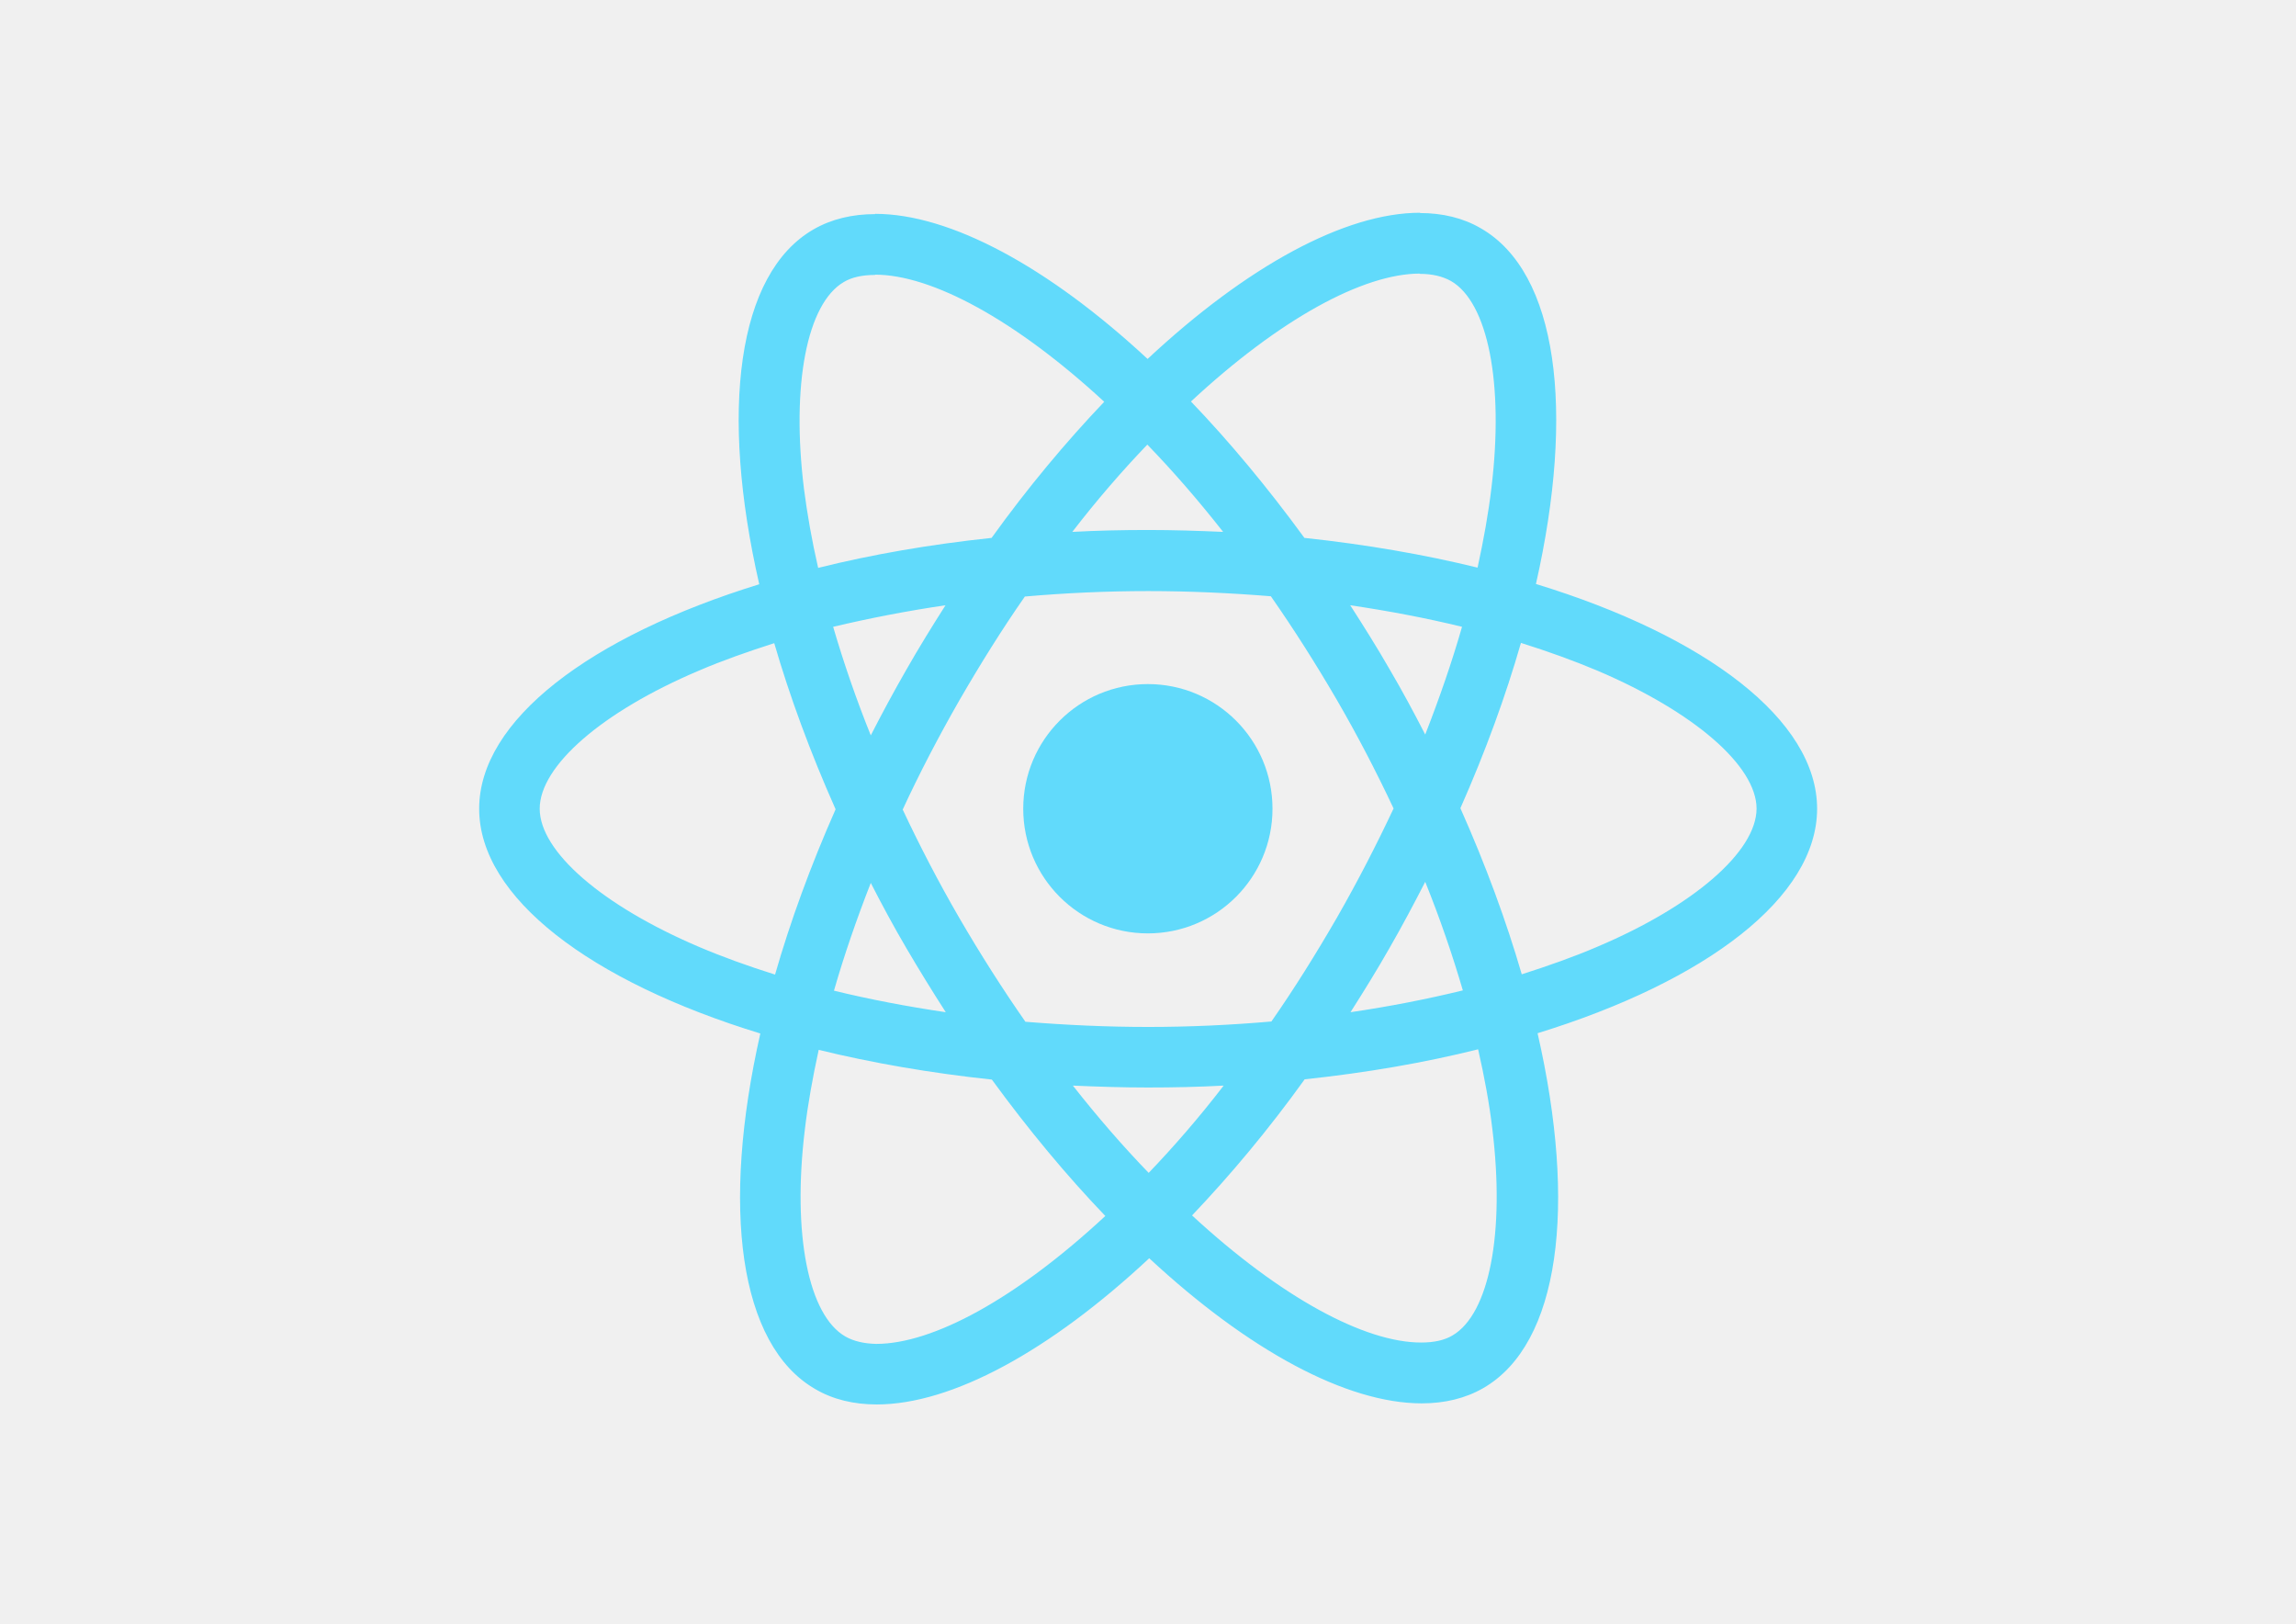
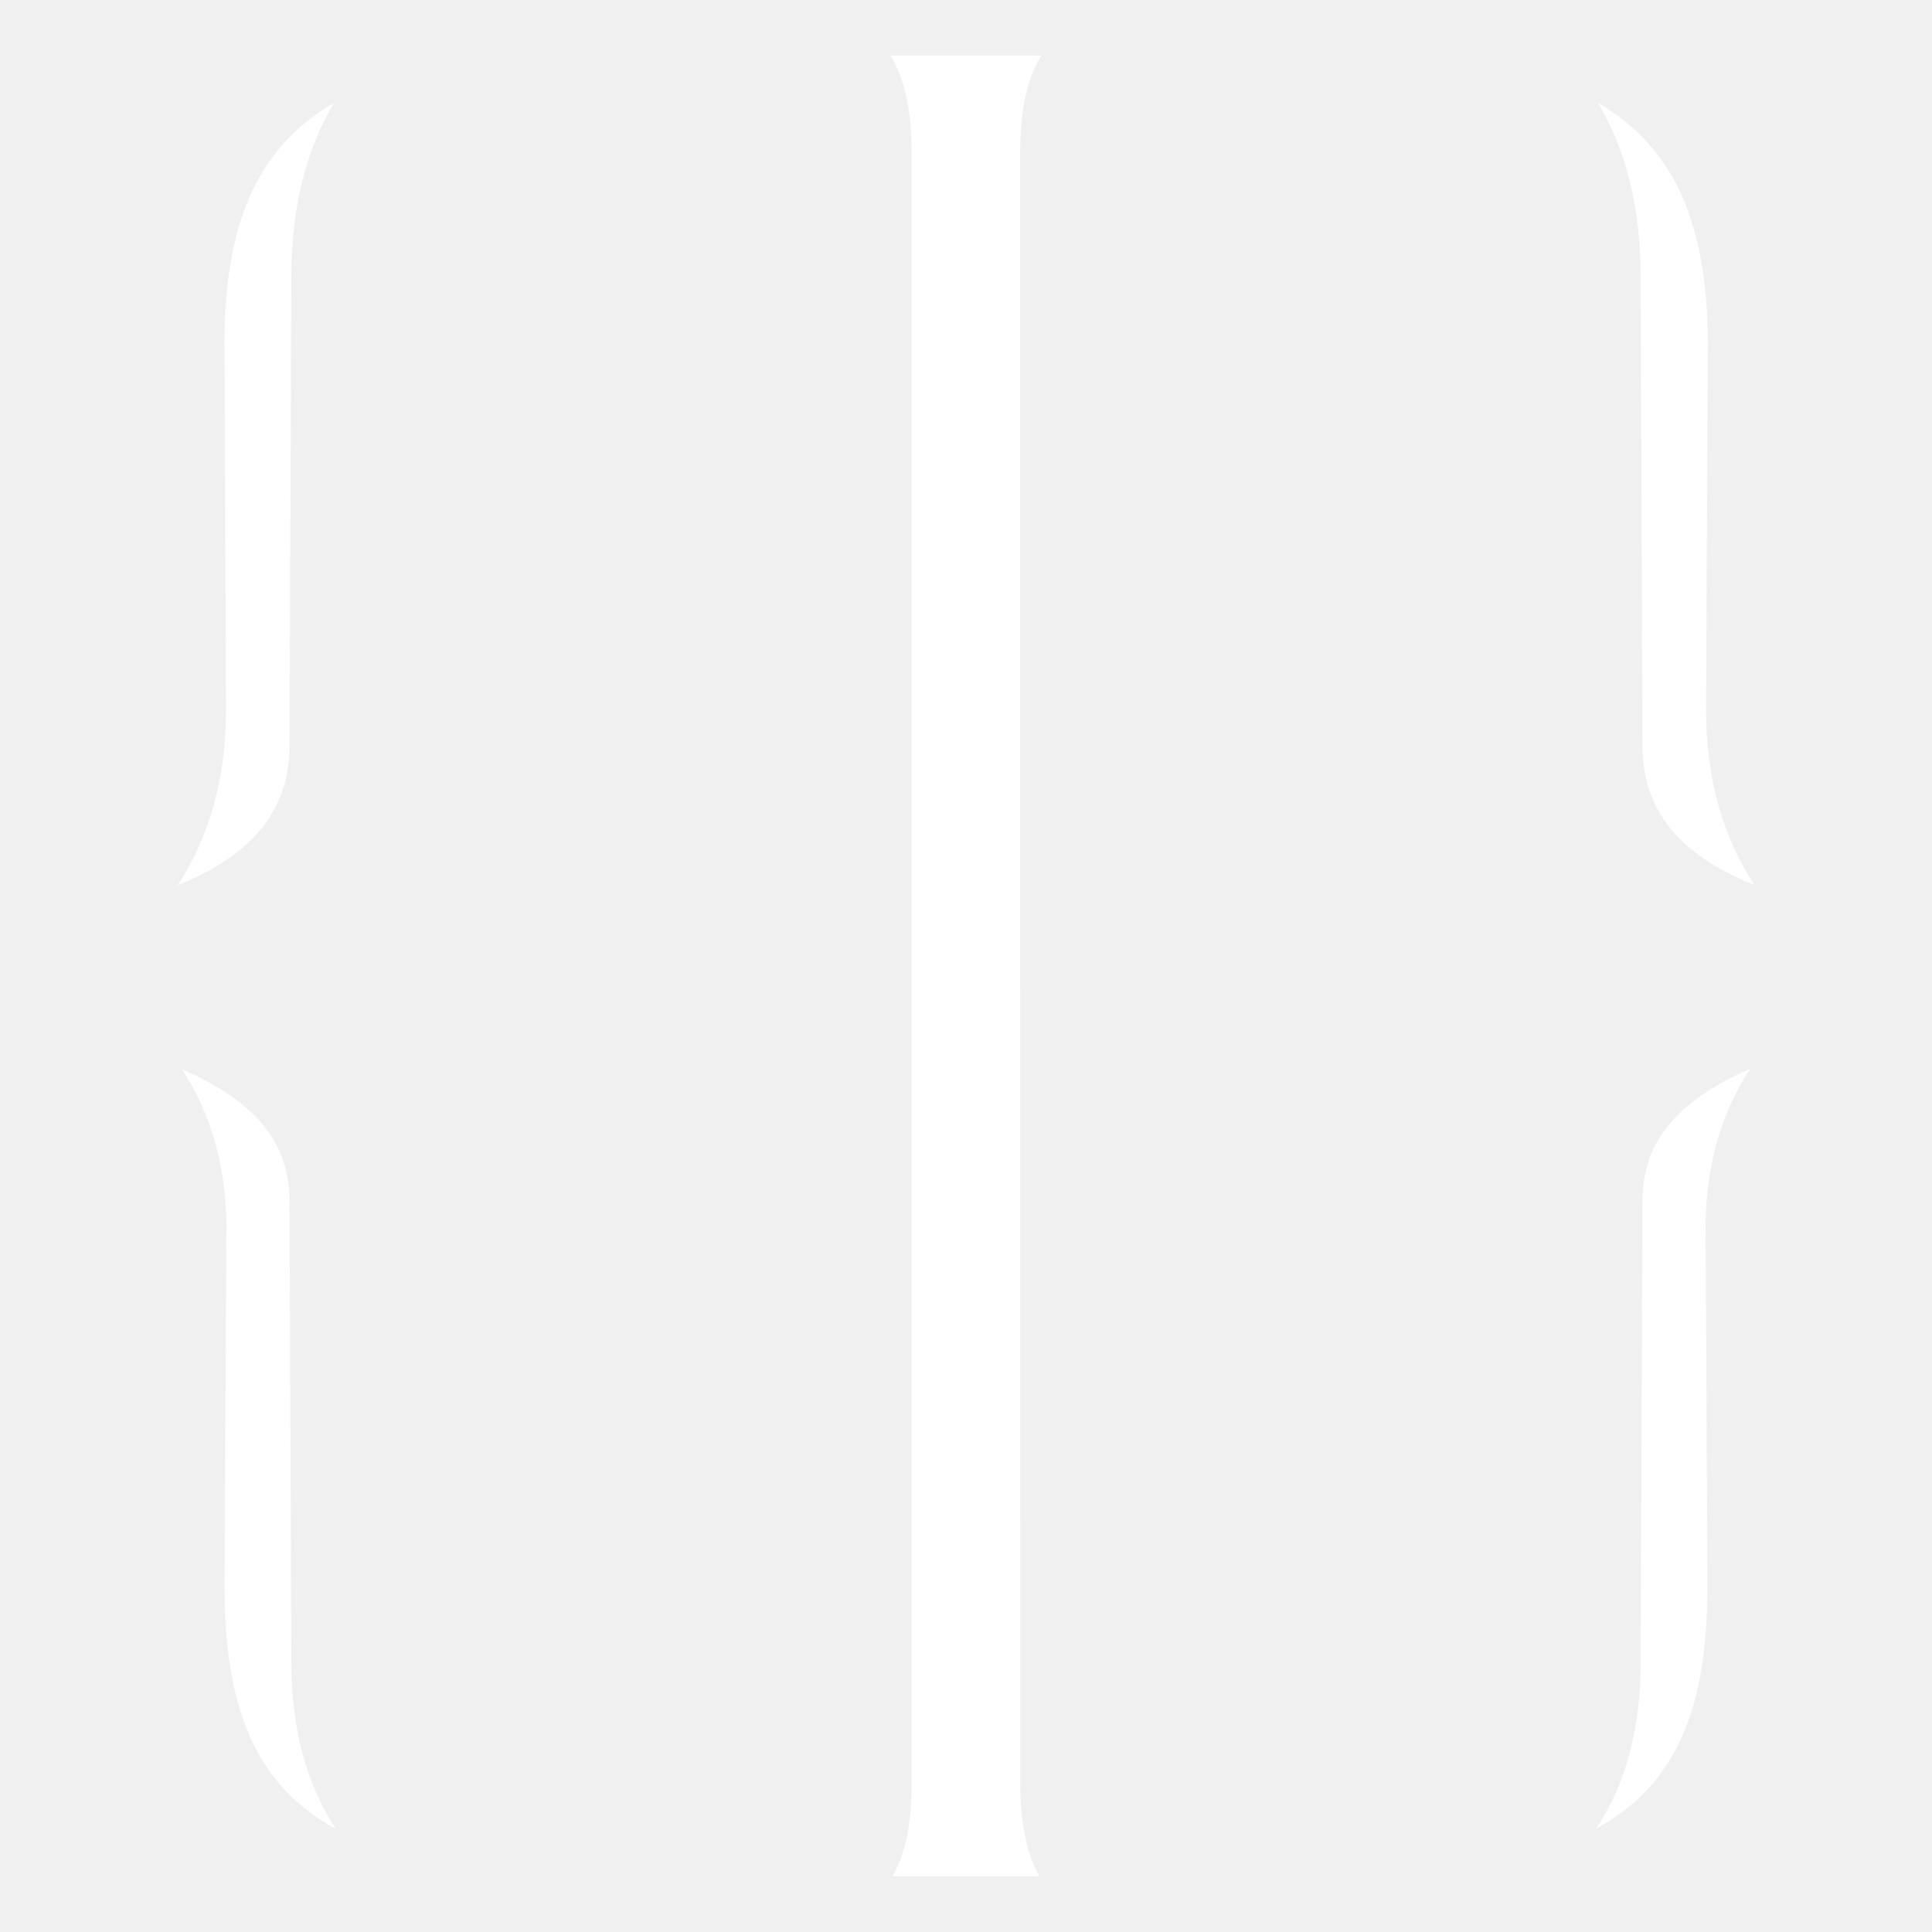
- <svg xmlns="http://www.w3.org/2000/svg" viewBox="0 0 841.9 595.3">
-   <g fill="#61DAFB">
-     <path d="M666.3 296.5c0-32.5-40.7-63.3-103.1-82.4 14.4-63.6 8-114.2-20.2-130.4-6.5-3.8-14.1-5.6-22.4-5.6v22.3c4.6 0 8.3.9 11.4 2.6 13.6 7.8 19.5 37.5 14.9 75.7-1.1 9.4-2.9 19.3-5.1 29.4-19.6-4.8-41-8.5-63.5-10.9-13.5-18.5-27.5-35.3-41.6-50 32.6-30.3 63.2-46.9 84-46.9V78c-27.5 0-63.5 19.6-99.9 53.6-36.4-33.8-72.4-53.2-99.9-53.2v22.3c20.7 0 51.4 16.5 84 46.6-14 14.7-28 31.4-41.3 49.9-22.6 2.4-44 6.1-63.6 11-2.3-10-4-19.7-5.2-29-4.7-38.2 1.1-67.9 14.6-75.8 3-1.8 6.9-2.6 11.5-2.6V78.5c-8.4 0-16 1.8-22.6 5.6-28.1 16.2-34.4 66.7-19.9 130.1-62.2 19.2-102.7 49.9-102.7 82.3 0 32.5 40.7 63.3 103.1 82.4-14.4 63.6-8 114.2 20.2 130.4 6.5 3.8 14.1 5.6 22.5 5.6 27.5 0 63.5-19.6 99.9-53.6 36.4 33.8 72.4 53.2 99.9 53.2 8.4 0 16-1.8 22.6-5.6 28.1-16.2 34.4-66.7 19.9-130.1 62-19.1 102.5-49.9 102.5-82.3zm-130.2-66.7c-3.7 12.9-8.3 26.2-13.5 39.5-4.1-8-8.4-16-13.1-24-4.6-8-9.5-15.8-14.4-23.4 14.2 2.1 27.9 4.7 41 7.9zm-45.8 106.5c-7.8 13.5-15.8 26.3-24.1 38.2-14.9 1.3-30 2-45.2 2-15.1 0-30.2-.7-45-1.9-8.3-11.9-16.4-24.6-24.2-38-7.6-13.1-14.5-26.4-20.8-39.8 6.2-13.4 13.2-26.8 20.7-39.9 7.8-13.5 15.8-26.3 24.1-38.2 14.9-1.3 30-2 45.2-2 15.1 0 30.2.7 45 1.9 8.3 11.9 16.4 24.6 24.2 38 7.6 13.1 14.5 26.4 20.8 39.8-6.3 13.4-13.2 26.8-20.7 39.9zm32.3-13c5.4 13.4 10 26.8 13.8 39.8-13.1 3.2-26.9 5.9-41.2 8 4.9-7.7 9.8-15.6 14.4-23.7 4.6-8 8.9-16.1 13-24.1zM421.2 430c-9.3-9.6-18.6-20.3-27.8-32 9 .4 18.2.7 27.5.7 9.4 0 18.7-.2 27.8-.7-9 11.7-18.3 22.4-27.5 32zm-74.4-58.9c-14.2-2.1-27.9-4.7-41-7.9 3.7-12.9 8.3-26.2 13.5-39.5 4.1 8 8.4 16 13.1 24 4.7 8 9.5 15.8 14.4 23.4zM420.7 163c9.3 9.6 18.6 20.3 27.8 32-9-.4-18.2-.7-27.5-.7-9.4 0-18.7.2-27.8.7 9-11.7 18.3-22.4 27.5-32zm-74 58.9c-4.9 7.7-9.8 15.6-14.4 23.7-4.6 8-8.9 16-13 24-5.4-13.4-10-26.8-13.8-39.8 13.1-3.1 26.9-5.8 41.2-7.9zm-90.5 125.2c-35.4-15.1-58.3-34.9-58.3-50.6 0-15.7 22.9-35.6 58.3-50.6 8.6-3.7 18-7 27.7-10.1 5.7 19.6 13.2 40 22.5 60.9-9.2 20.8-16.6 41.1-22.2 60.6-9.9-3.1-19.3-6.5-28-10.2zM310 490c-13.6-7.8-19.5-37.5-14.9-75.7 1.1-9.4 2.9-19.3 5.1-29.4 19.6 4.8 41 8.5 63.5 10.9 13.5 18.5 27.5 35.3 41.6 50-32.6 30.3-63.2 46.9-84 46.9-4.5-.1-8.3-1-11.3-2.7zm237.2-76.2c4.7 38.2-1.1 67.9-14.6 75.8-3 1.8-6.9 2.6-11.5 2.6-20.7 0-51.4-16.5-84-46.6 14-14.7 28-31.4 41.3-49.9 22.6-2.4 44-6.1 63.6-11 2.3 10.1 4.1 19.8 5.2 29.1zm38.5-66.7c-8.6 3.7-18 7-27.7 10.1-5.7-19.6-13.2-40-22.5-60.9 9.2-20.8 16.6-41.1 22.2-60.6 9.9 3.1 19.3 6.5 28.1 10.2 35.4 15.1 58.3 34.9 58.3 50.6-.1 15.7-23 35.6-58.4 50.6zM320.8 78.4z" />
-     <circle cx="420.9" cy="296.5" r="45.7" />
-     <path d="M520.5 78.1z" />
+ <svg xmlns="http://www.w3.org/2000/svg" viewBox="0 0 250 250">
+   <defs>
+     <style>.cls-1{fill:#fff;}</style>
+   </defs>
+   <g id="SVG">
+     <g id="white">
+       <path id="Left" class="cls-1" d="M43.47,236.66c-10.58-5.77-14.42-15.86-14.42-31.49l.24-44.95c.24-8.66-1.93-16.11-5.77-21.88,9.37,4.09,13.94,9.38,13.94,17.07L37.7,215Q37.7,228,43.47,236.66ZM23,114.54c4.08-6.25,6.25-13.7,6.25-22.83L29.05,46c-.25-16.34,3.84-26.68,14.18-32.69-3.61,6-5.53,13.46-5.53,22.6l-.24,60.57C37.46,104.45,33.13,110.46,23,114.54Z" />
+       <path id="Right" class="cls-1" d="M212.3,215l.24-59.62c0-7.69,4.57-13,13.94-17.07-3.84,5.77-6,13.22-5.77,21.88l.24,44.95c0,15.63-3.84,25.72-14.42,31.49Q212.31,228,212.3,215Zm.24-118.52-.24-60.57c0-9.14-1.92-16.59-5.53-22.6C217.11,19.35,221.2,29.69,221,46l-.24,45.68c0,9.13,2.17,16.58,6.25,22.83C216.87,110.46,212.54,104.45,212.54,96.51Z" />
+       <path id="Center" class="cls-1" d="M132,20.18c0-5.4.7-9.64,2.74-13h-19.5c2,3.33,2.74,7.57,2.74,13v210.1c0,5.15-.64,9.25-2.48,12.51h19c-1.84-3.26-2.48-7.36-2.48-12.51Z" />
+     </g>
  </g>
</svg>
